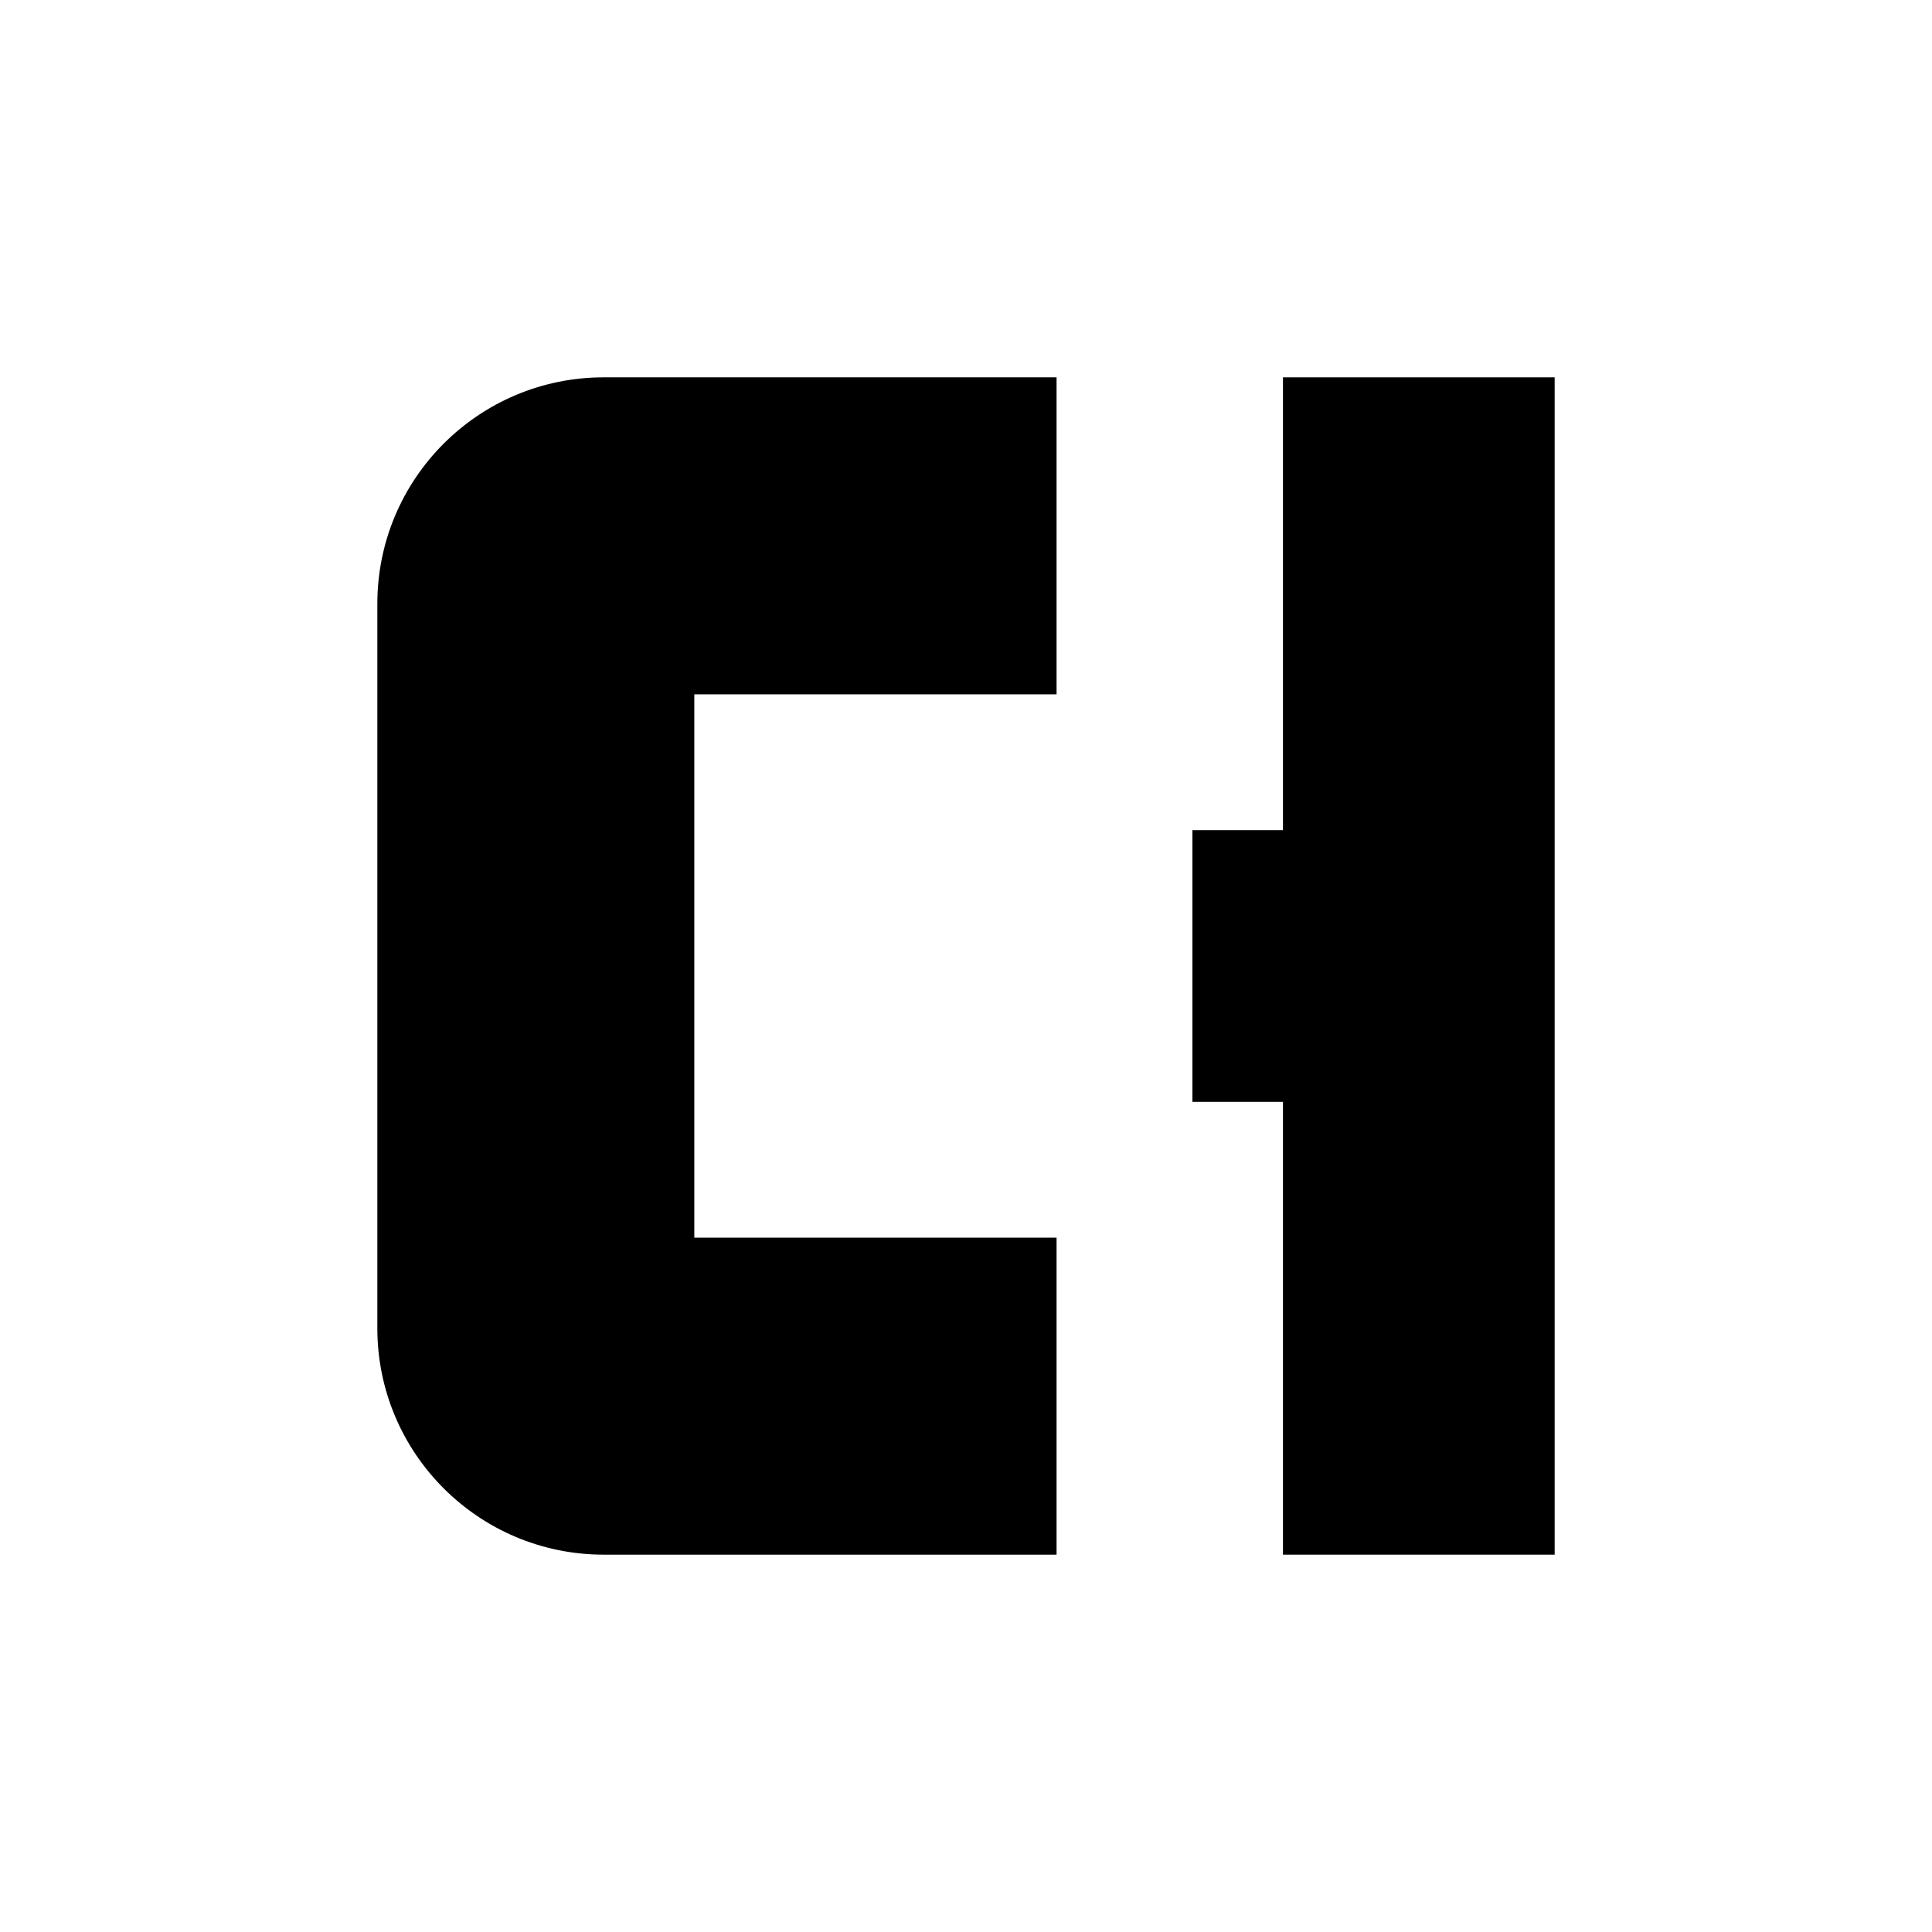
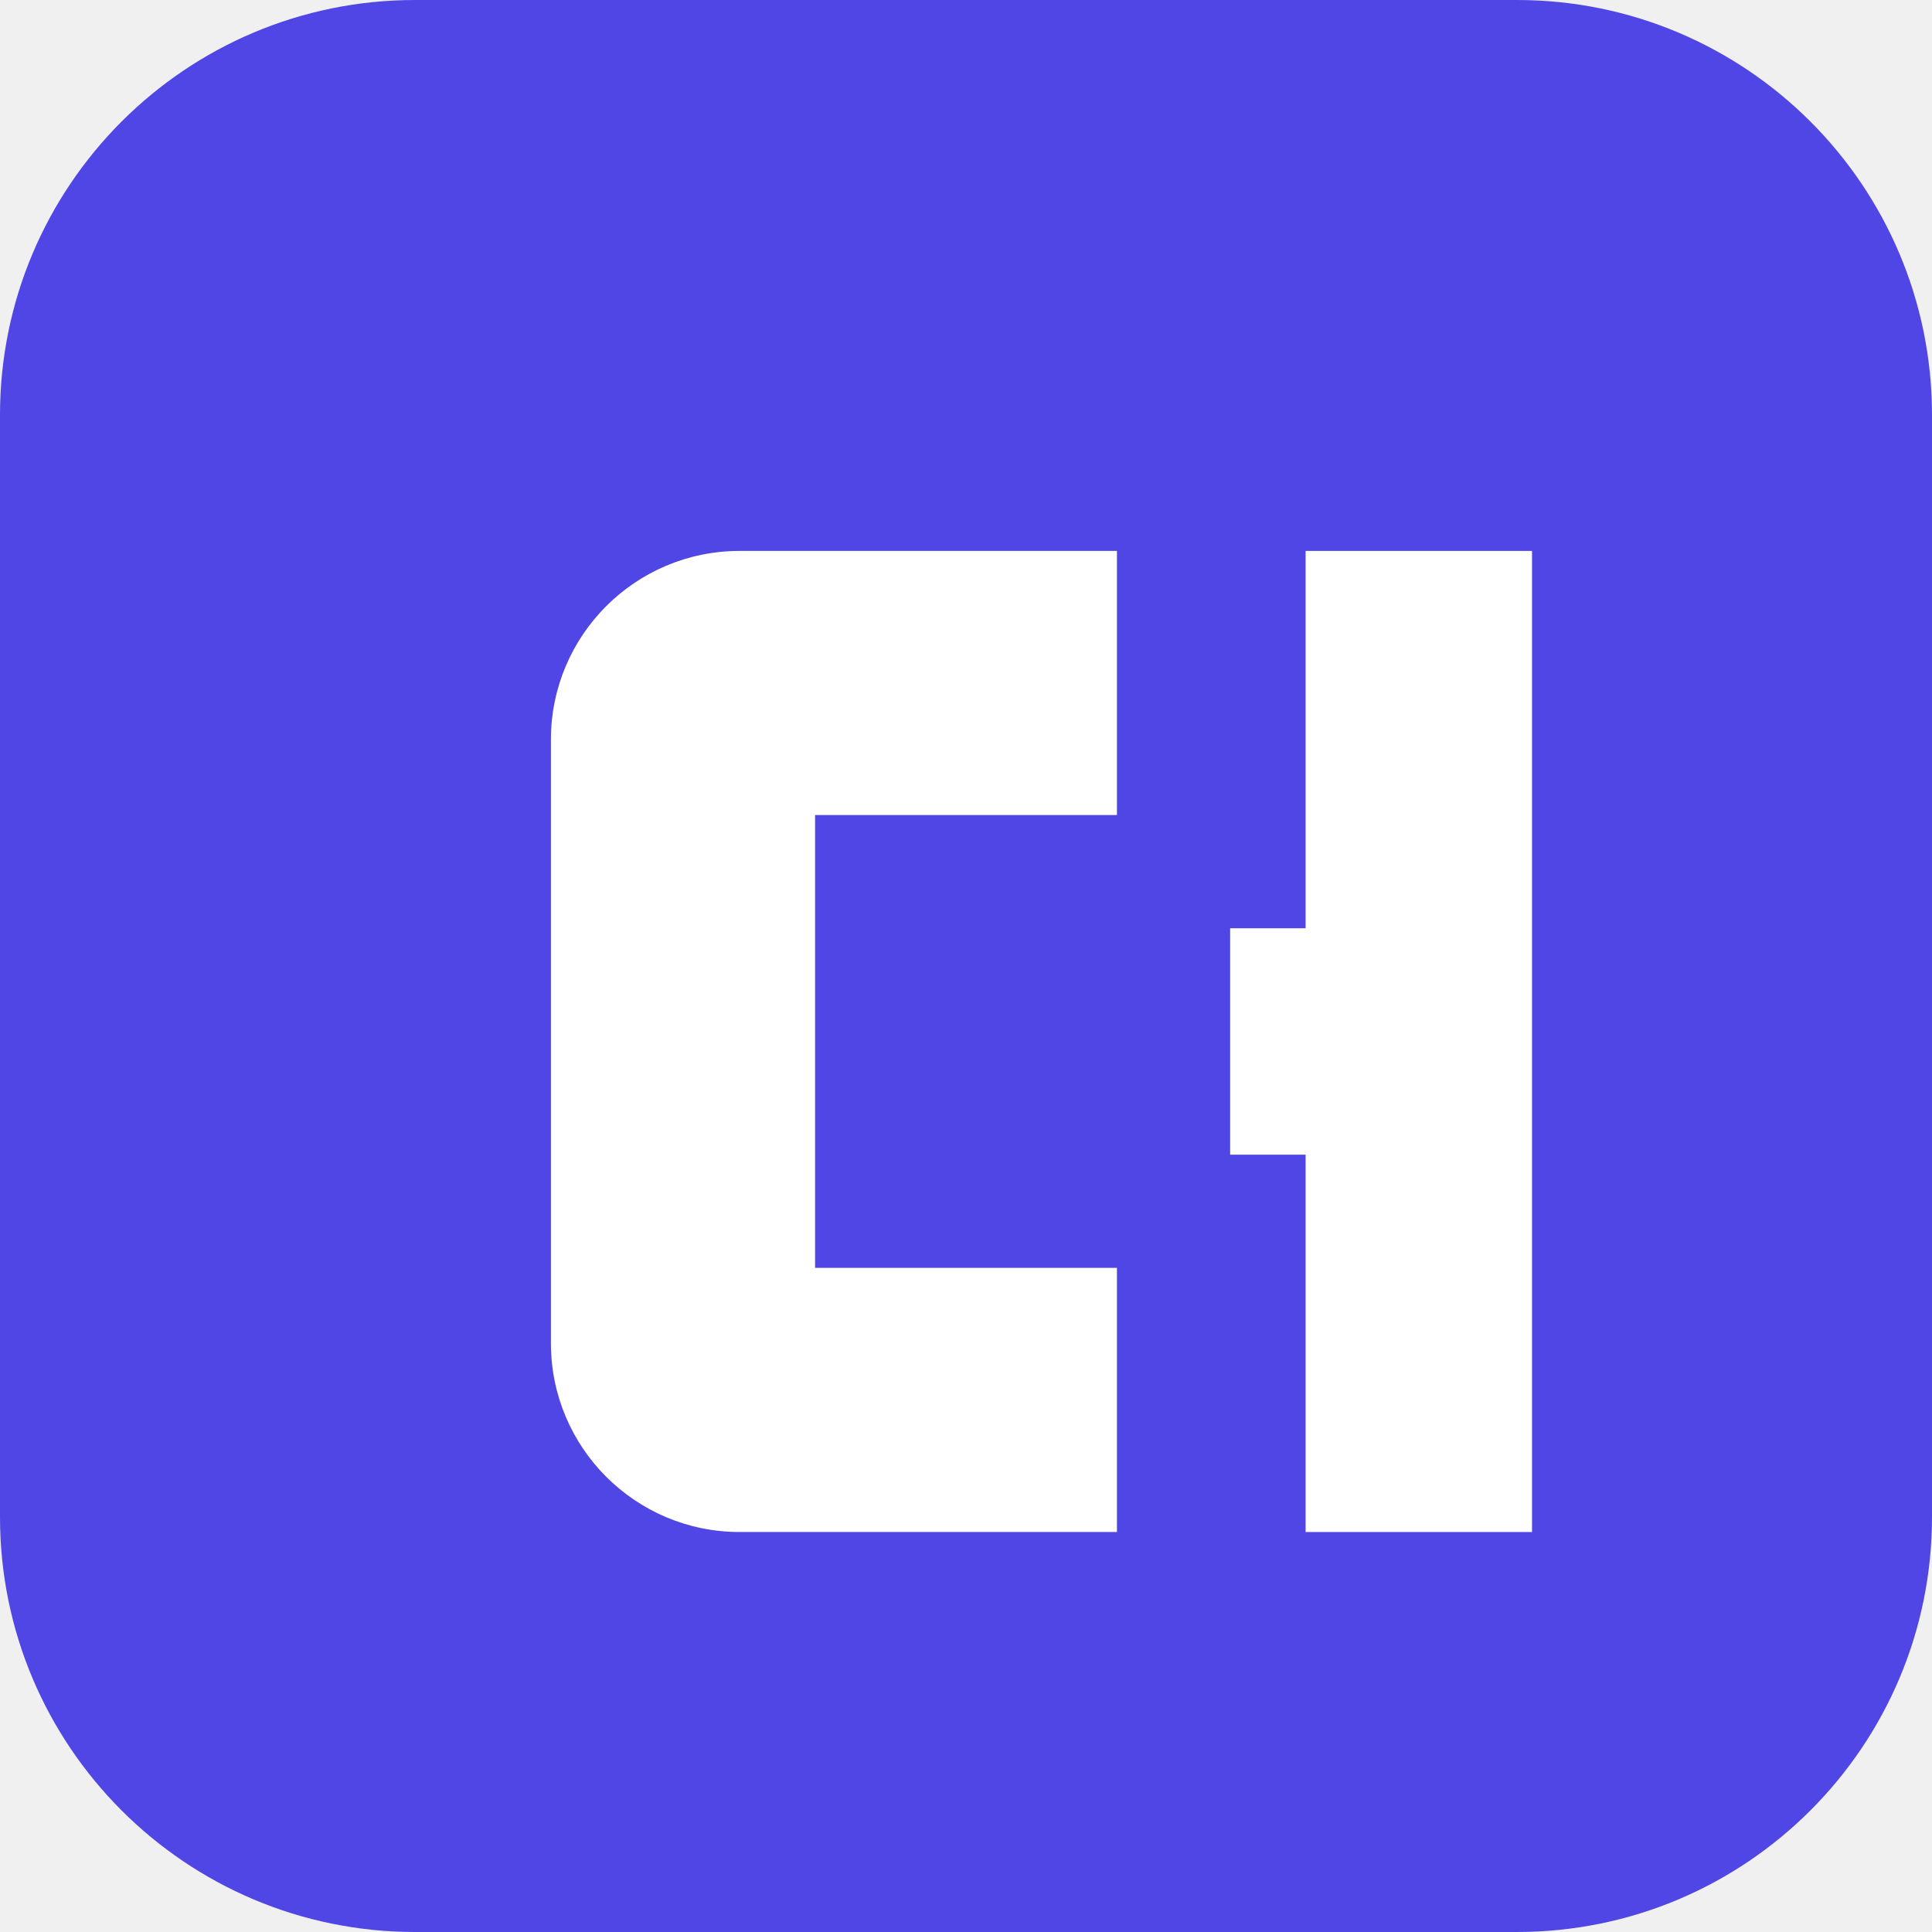
<svg xmlns="http://www.w3.org/2000/svg" viewBox="0 0 512 512" width="512" height="512">
-   <rect width="512" height="512" fill="#ffffff" />
-   <g transform="translate(76 76) scale(2.4)" fill="#000000">
+   <rect width="512" height="512" fill="#4f46e5" rx="110" />
+   <g transform="translate(126 126) scale(2)" fill="#ffffff">
    <path d="M85 10H35C21.193 10 10 21.193 10 35V115C10 128.807 21.193 140 35 140H85V105H45V45H85V10Z" />
    <path d="M110 10V60H100V90H110V140H140V10H110Z" />
  </g>
</svg>
